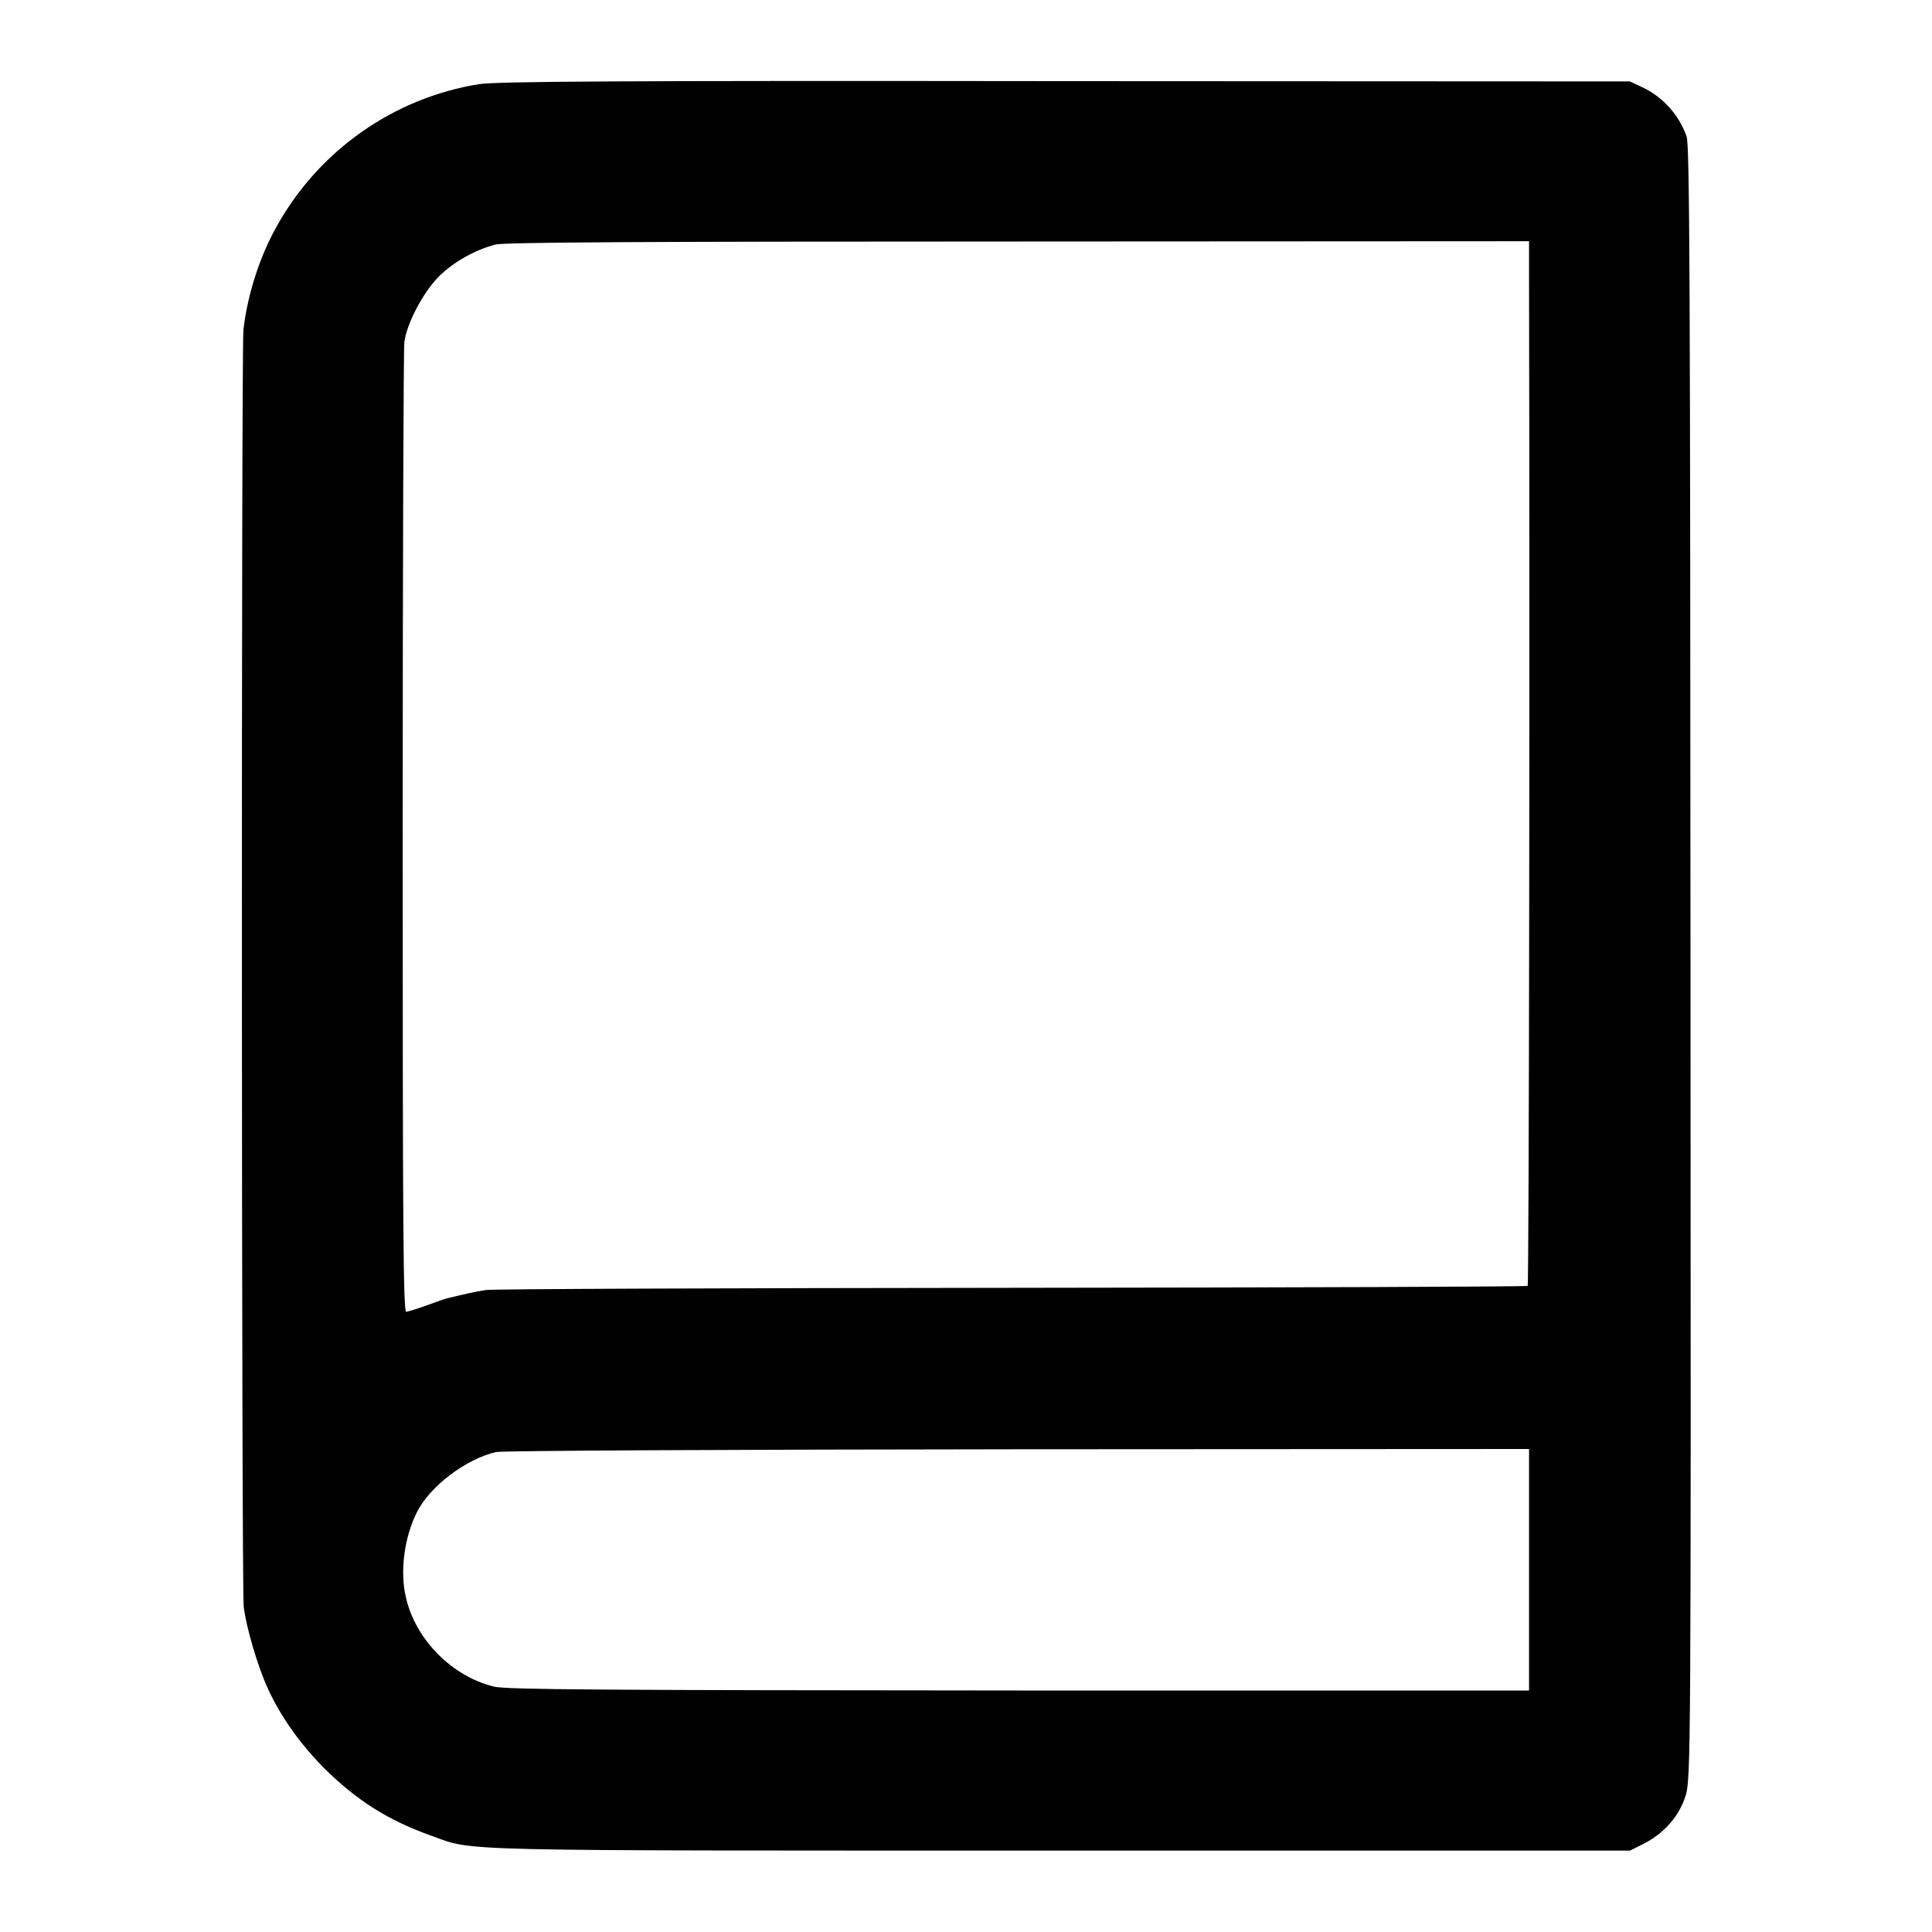
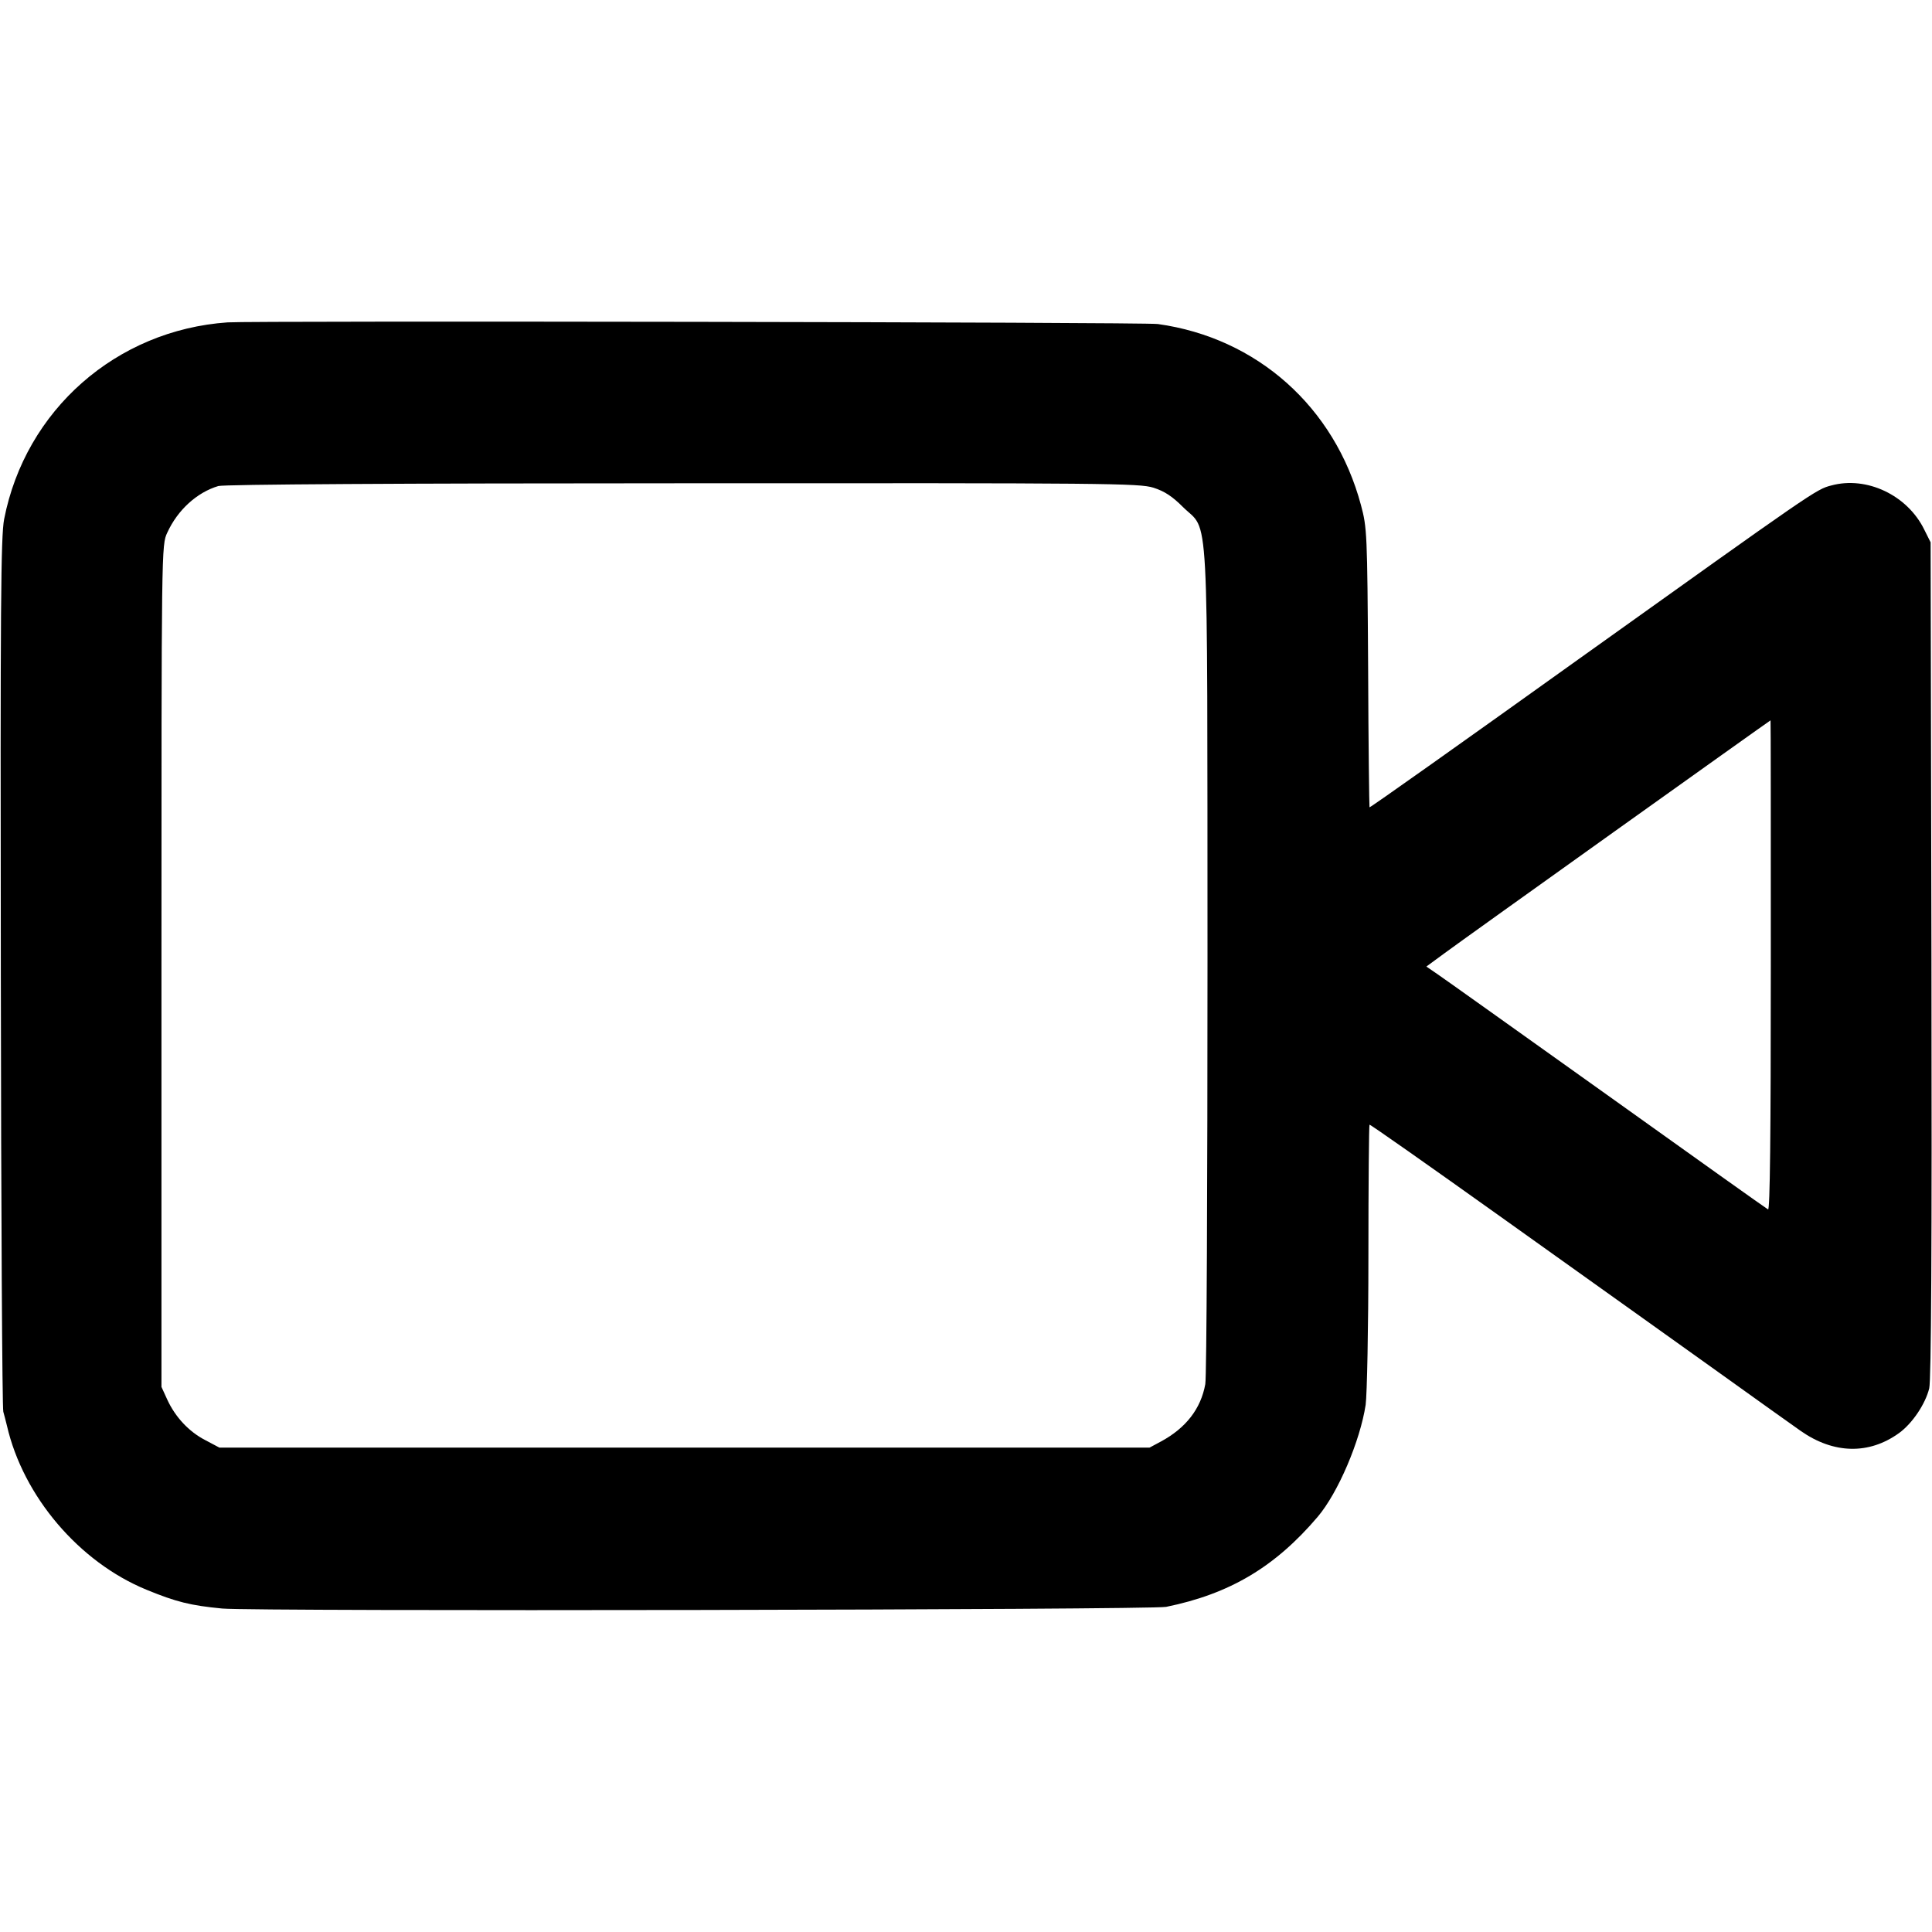
<svg xmlns="http://www.w3.org/2000/svg" version="1.0" width="700pt" height="700pt" viewBox="0 0 700 700" preserveAspectRatio="xMidYMid meet">
  <g transform="translate(0,700) scale(0.1,-0.1)" fill="#000000" stroke="none">
-     <path d="M1735 6695 c-310 -50 -582 -242 -734 -518 -62 -111 -105 -249 -119 -372 -8 -81 -7 -4555 1 -4626 9 -75 50 -214 86 -294 47 -103 117 -202 204 -290 120 -119 234 -191 392 -247 155 -56 45 -53 2276 -53 l2065 0 50 25 c74 38 128 100 151 173 19 61 20 112 18 3017 -1 2447 -3 2962 -14 2995 -27 78 -86 144 -161 179 l-45 21 -2045 1 c-1631 2 -2061 -1 -2125 -11z m3805 -715 c3 -1327 0 -3634 -5 -3639 -4 -3 -844 -6 -1868 -7 -1024 -1 -1882 -4 -1907 -8 -39 -6 -73 -14 -140 -30 -8 -2 -42 -14 -75 -26 -33 -12 -66 -22 -73 -23 -11 -2 -13 299 -13 1733 0 954 3 1755 6 1780 8 66 67 179 123 236 52 53 133 99 207 118 35 8 510 11 1896 11 l1849 1 0 -146z m0 -4668 l0 -437 -1847 0 c-1498 1 -1858 3 -1903 14 -152 37 -284 170 -319 322 -23 96 -6 220 40 311 48 94 176 191 286 217 22 5 840 9 1891 10 l1852 1 0 -438z" />
+     <path d="M825 5832 c-404 -28 -733 -318 -810 -713 -12 -63 -14 -312 -12 -1644 1 -863 5 -1579 9 -1590 3 -11 9 -33 13 -50 59 -257 262 -495 506 -595 107 -44 159 -57 274 -68 117 -11 3364 -5 3420 6 231 47 395 145 549 326 74 87 154 275 174 406 5 36 10 278 10 538 0 261 2 475 4 477 2 2 215 -148 473 -332 259 -185 493 -352 520 -371 28 -20 154 -110 280 -200 127 -91 257 -184 290 -207 119 -83 247 -86 356 -7 48 35 95 105 109 162 7 32 10 495 8 1555 l-3 1510 -23 46 c-61 125 -209 195 -337 160 -55 -14 -61 -19 -915 -629 -415 -297 -756 -539 -758 -537 -1 1 -4 229 -5 506 -3 488 -4 507 -26 589 -95 355 -376 606 -736 656 -46 7 -3281 12 -3370 6z m3354 -599 c41 -13 69 -32 107 -70 96 -95 88 51 89 -1643 0 -817 -3 -1507 -8 -1535 -16 -89 -70 -159 -161 -208 l-41 -22 -1685 0 -1685 0 -51 27 c-60 31 -109 84 -138 147 l-21 46 0 1525 c0 1522 0 1525 21 1570 38 83 108 146 185 169 21 6 654 10 1683 10 1544 1 1653 0 1705 -16z m2237 -1732 c0 -618 -3 -888 -10 -883 -6 3 -270 191 -586 417 -317 226 -593 423 -614 437 l-38 26 64 47 c70 52 1181 845 1183 845 1 0 1 -400 1 -889z" />
  </g>
</svg>
